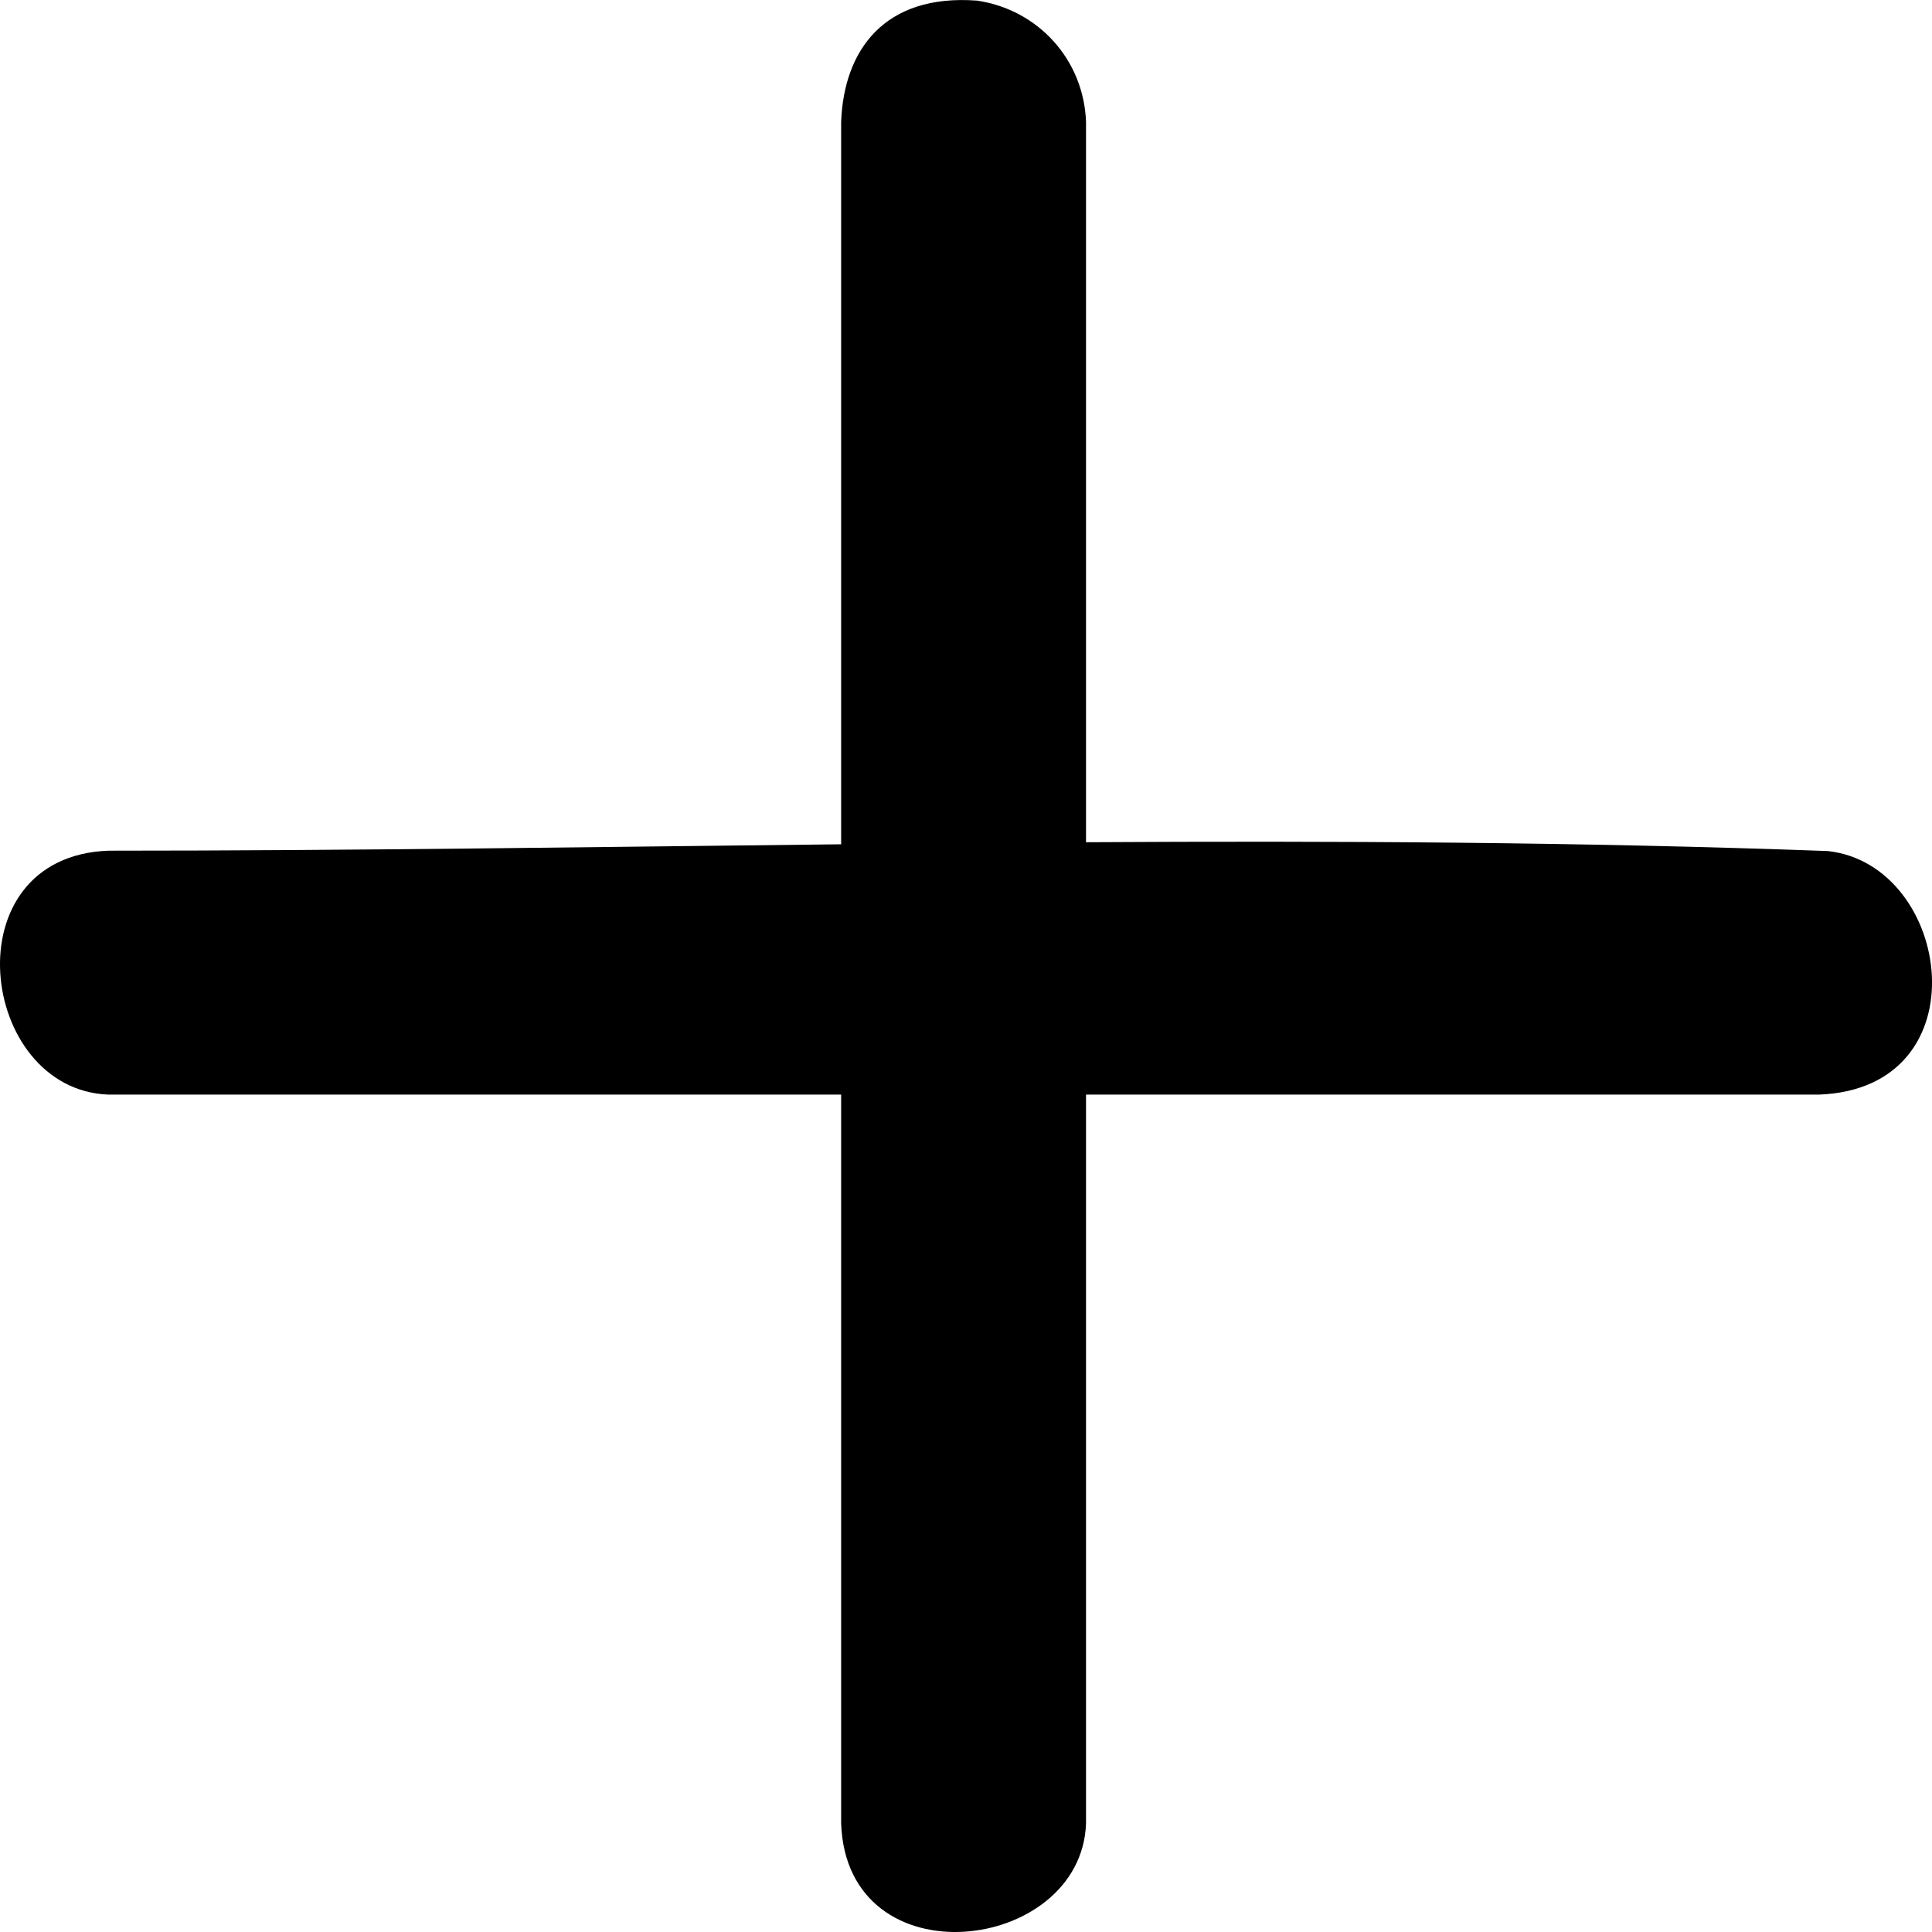
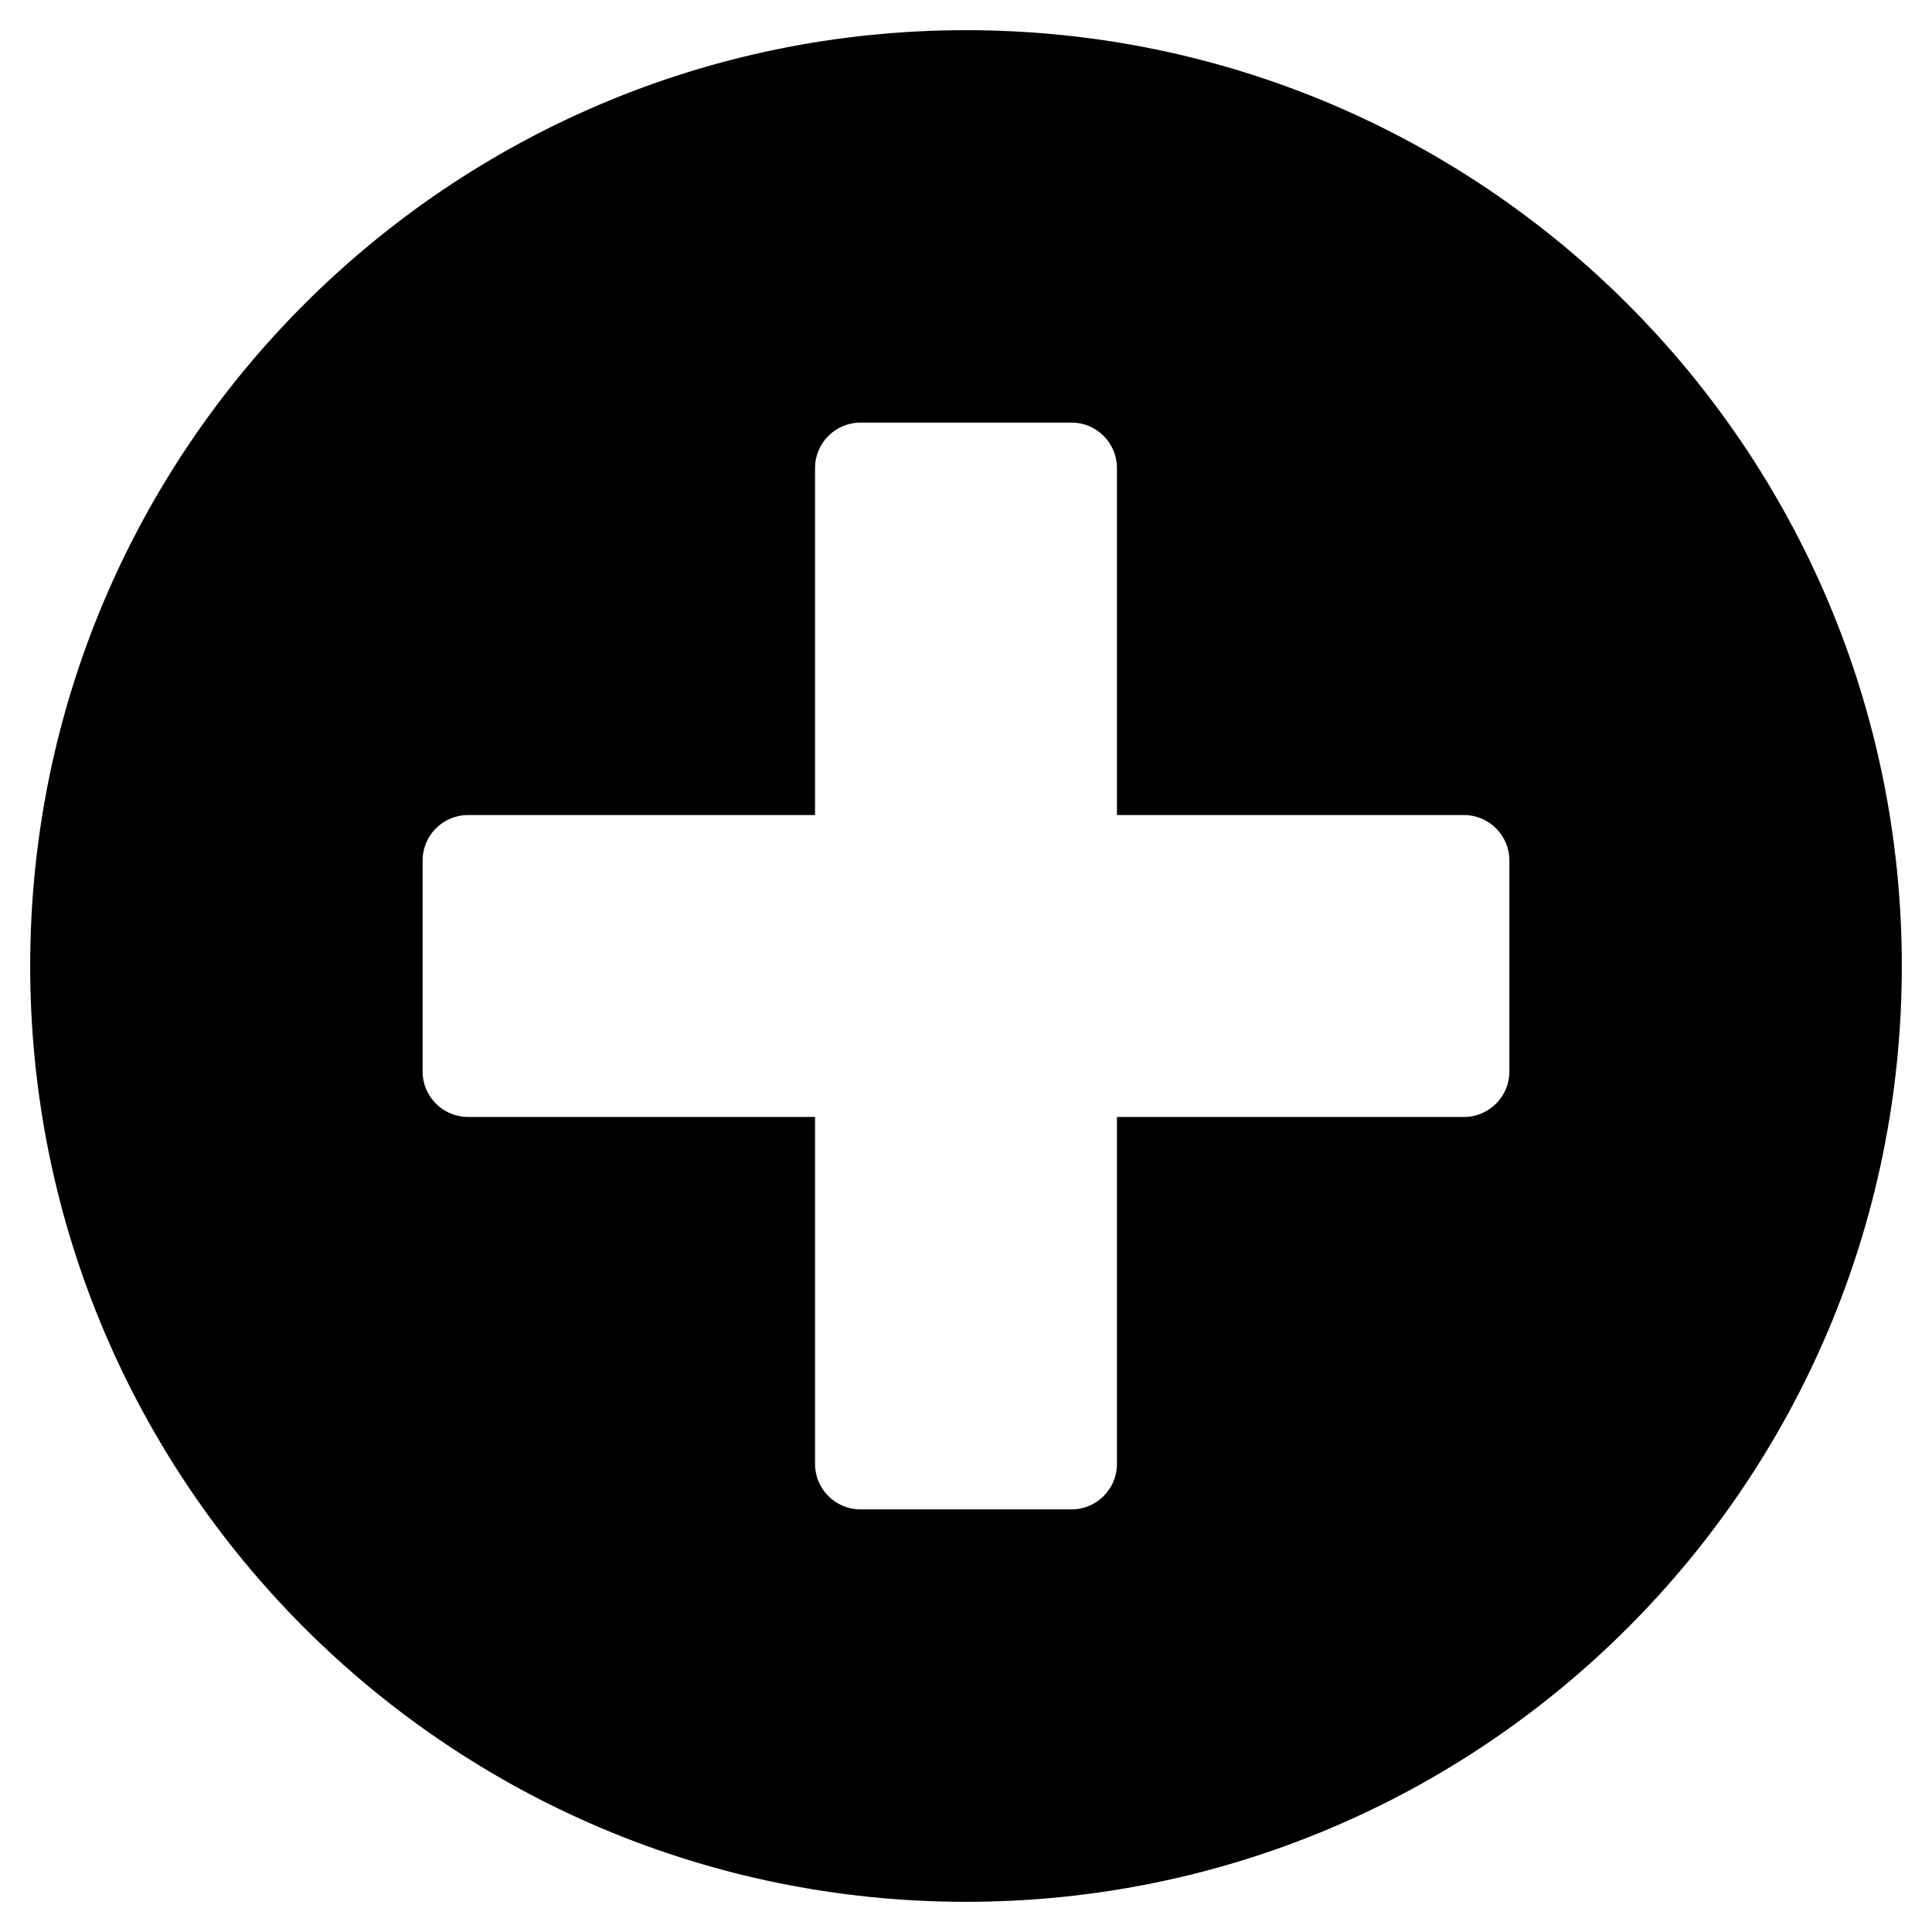
- <svg xmlns="http://www.w3.org/2000/svg" viewBox="0 0 16 16" fill-rule="evenodd" clip-rule="evenodd" stroke-linejoin="round" stroke-miterlimit="1.414">
-   <path d="M6.966 6.992V1.009C6.988.417 7.322-.052 8.091.005c.505.074.884.488.903 1.004v5.966c2.049-.012 4.096-.002 6.143.073 1.031.113 1.292 1.968-.074 2.017H8.994v6.037c-.039 1.076-1.98 1.313-2.028 0V9.065H.898c-1.076-.039-1.313-1.972 0-2.02 2.022 0 4.045-.031 6.068-.053z" fill-rule="nonzero" />
+ <svg xmlns="http://www.w3.org/2000/svg" aria-hidden="true" focusable="false" data-prefix="fas" data-icon="plus-circle" class="svg-inline--fa fa-plus-circle fa-w-16" role="img" viewBox="0 0 512 512">
+   <path fill="currentColor" d="M256 8C119 8 8 119 8 256s111 248 248 248 248-111 248-248S393 8 256 8zm144 276c0 6.6-5.4 12-12 12h-92v92c0 6.6-5.4 12-12 12h-56c-6.6 0-12-5.4-12-12v-92h-92c-6.6 0-12-5.4-12-12v-56c0-6.6 5.4-12 12-12h92v-92c0-6.6 5.4-12 12-12h56c6.6 0 12 5.4 12 12v92h92c6.6 0 12 5.4 12 12v56z" />
</svg>
